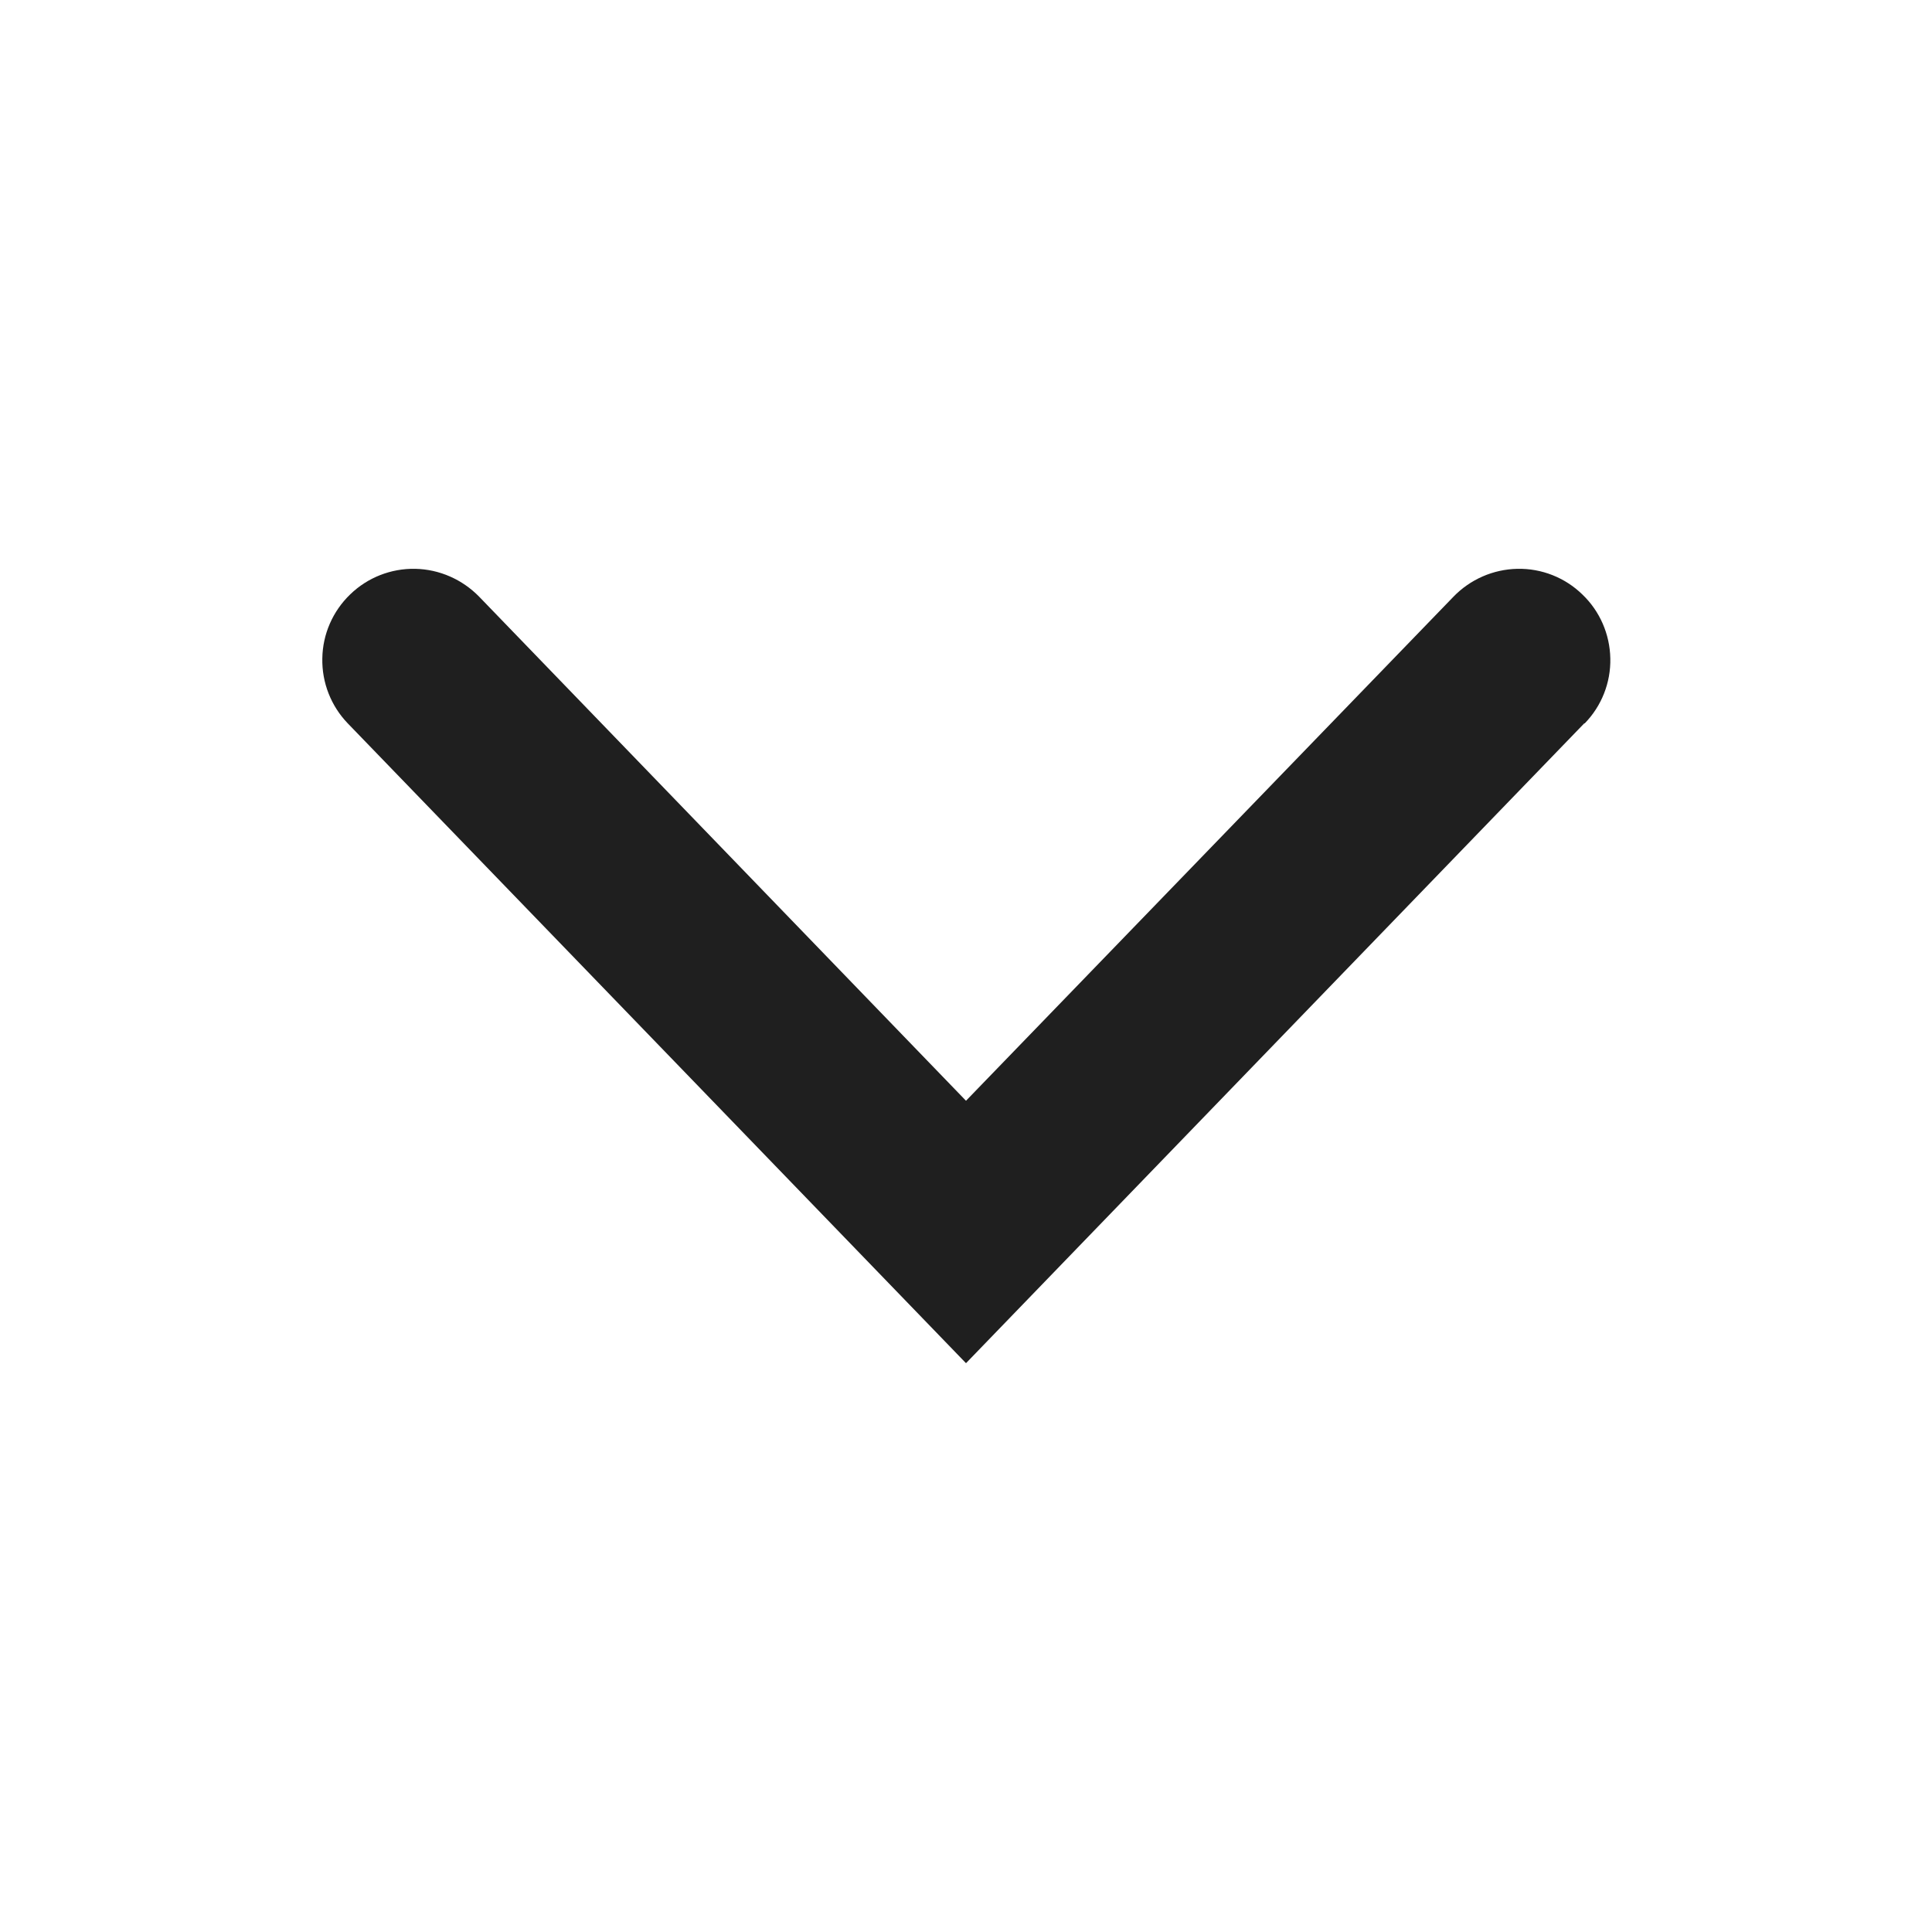
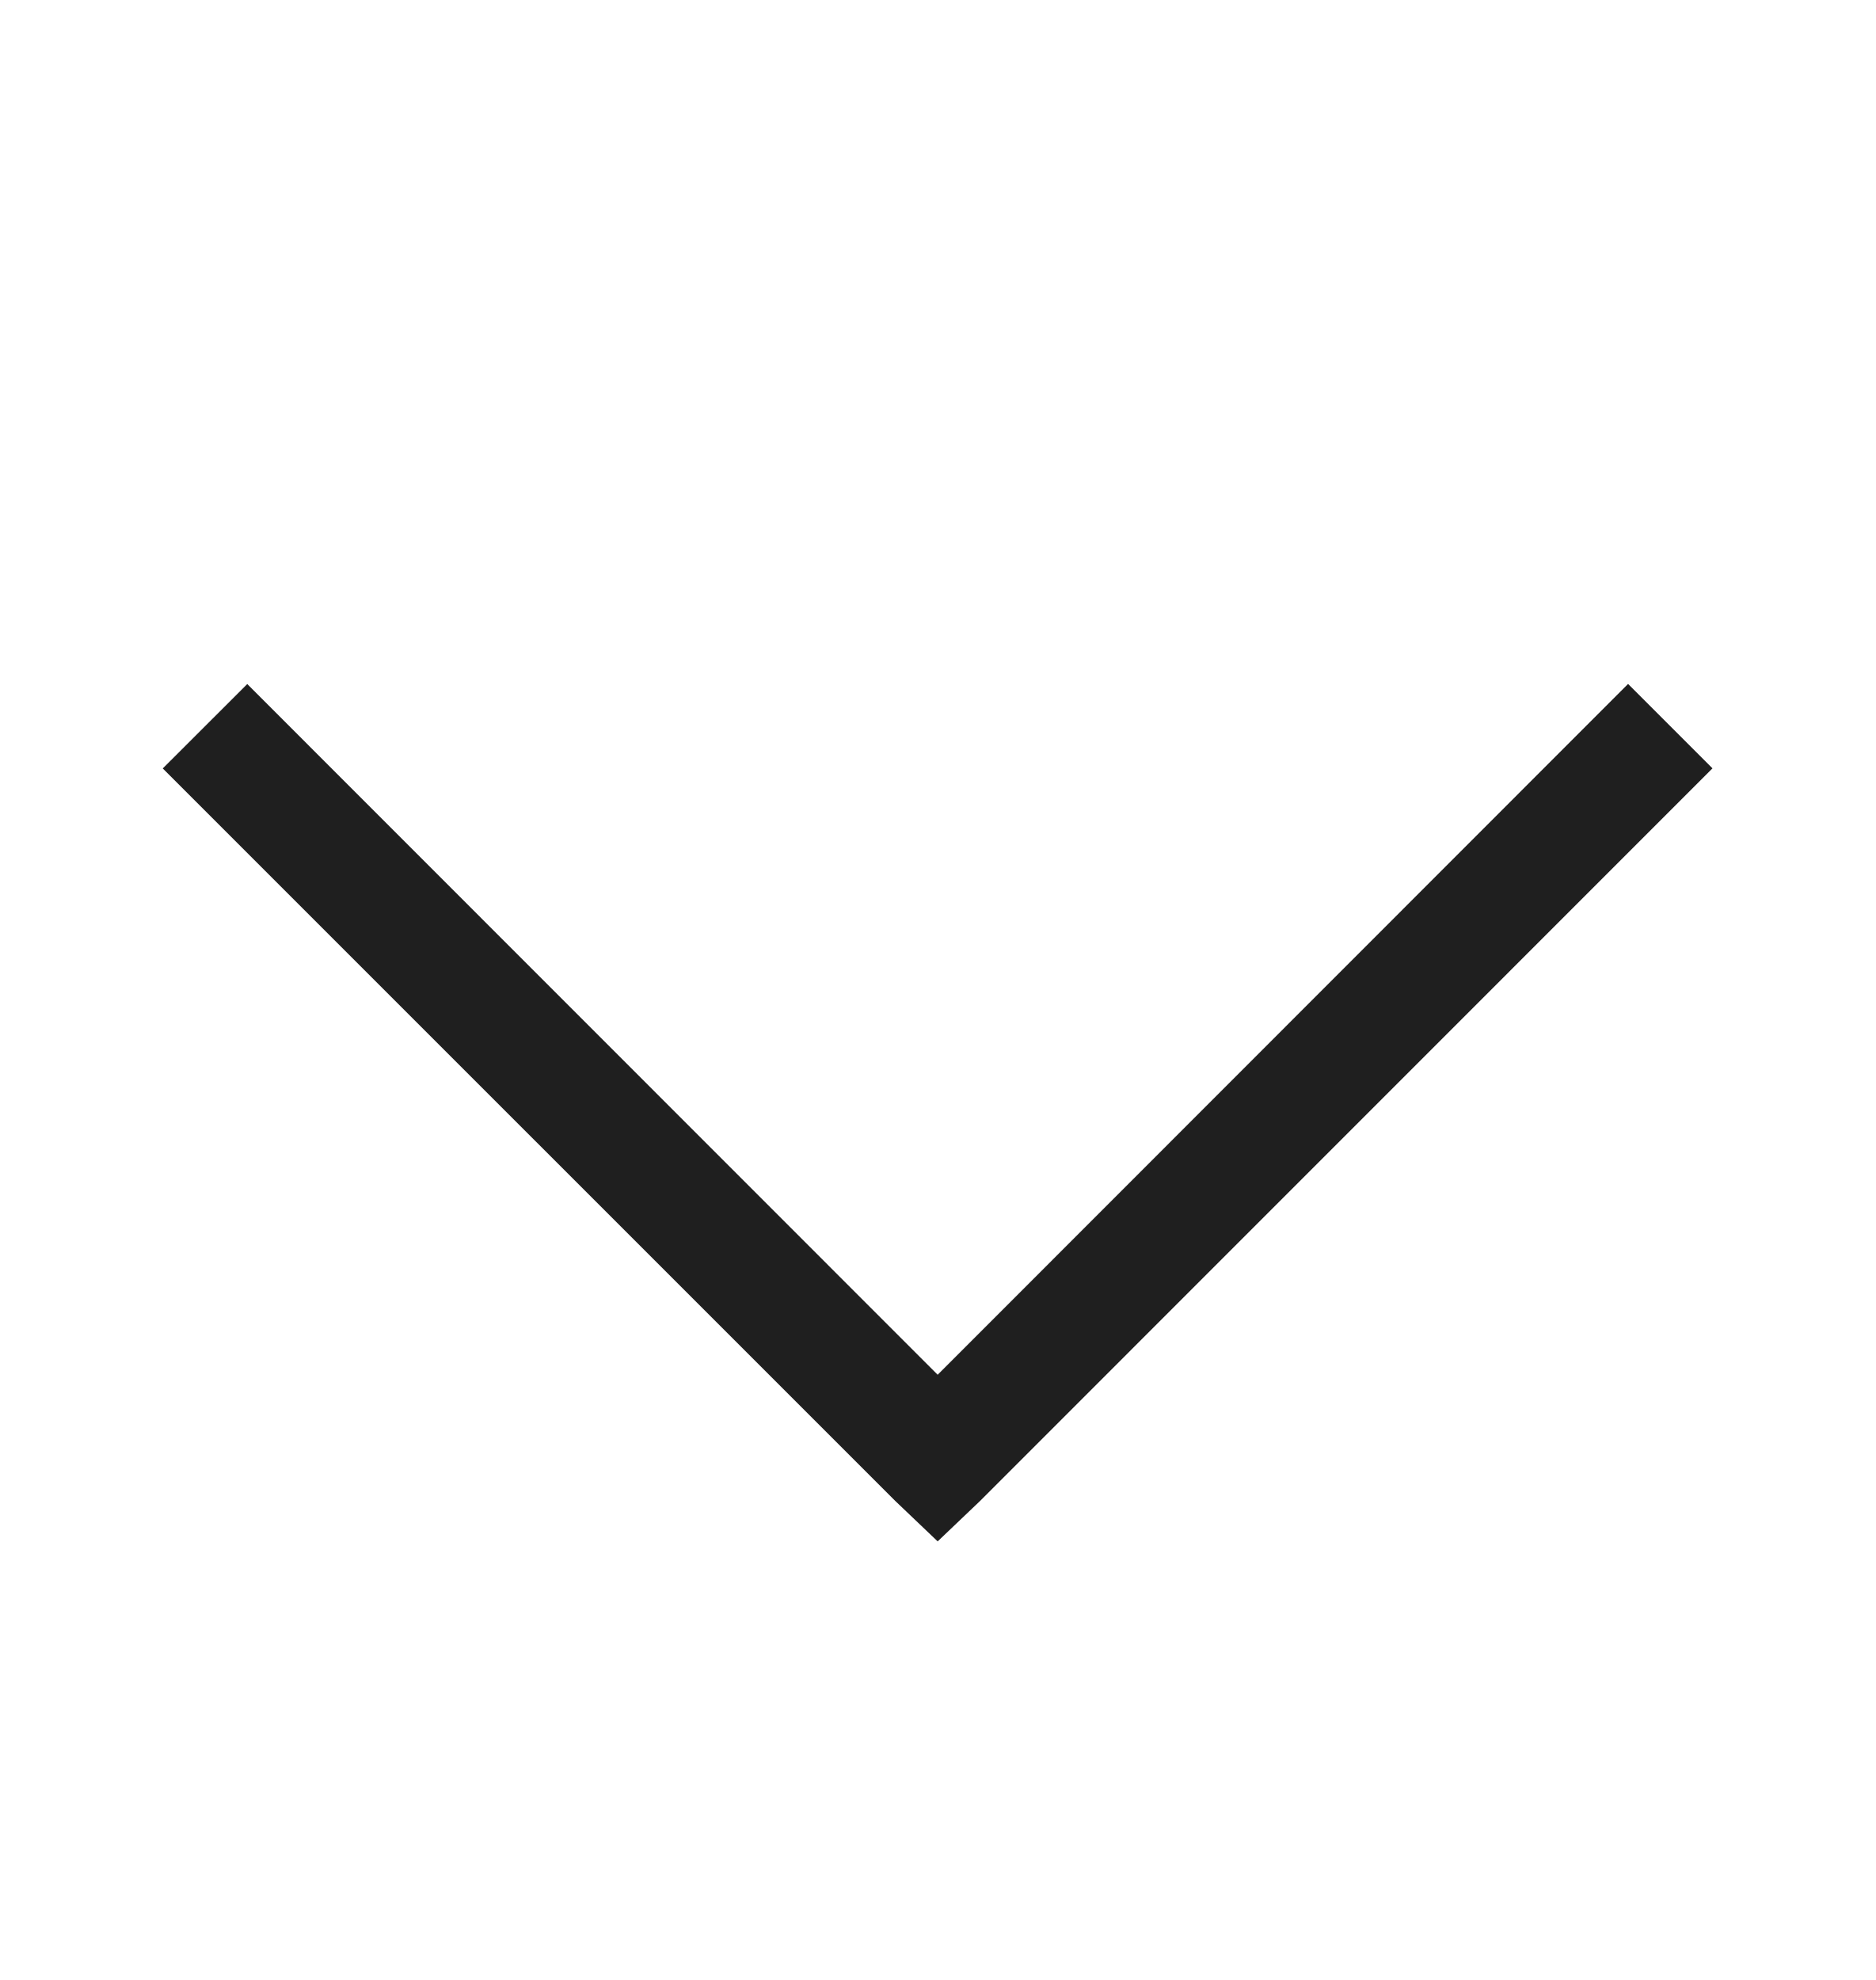
- <svg xmlns="http://www.w3.org/2000/svg" width="12" height="12" viewBox="0 0 12 12" fill="none">
-   <path d="M9.84 4.493L6 8.467L2.16 4.493C2.056 4.385 1.999 4.24 2.002 4.09C2.004 3.939 2.067 3.796 2.175 3.692C2.283 3.587 2.429 3.53 2.579 3.533C2.729 3.536 2.872 3.599 2.977 3.707L6 6.837L9.027 3.707C9.131 3.599 9.274 3.536 9.425 3.533C9.575 3.53 9.72 3.587 9.828 3.692C9.937 3.796 9.999 3.939 10.002 4.09C10.005 4.24 9.948 4.385 9.843 4.493H9.84Z" fill="#1F1F1F" />
+ <svg xmlns="http://www.w3.org/2000/svg" width="18" height="19" viewBox="0 0 18 19" fill="none">
+   <path d="M2.373 6.564L1.562 7.374L8.594 14.405L8.999 14.791L9.404 14.405L16.435 7.373L15.625 6.563L8.999 13.192L2.373 6.564Z" fill="#1F1F1F" />
</svg>
